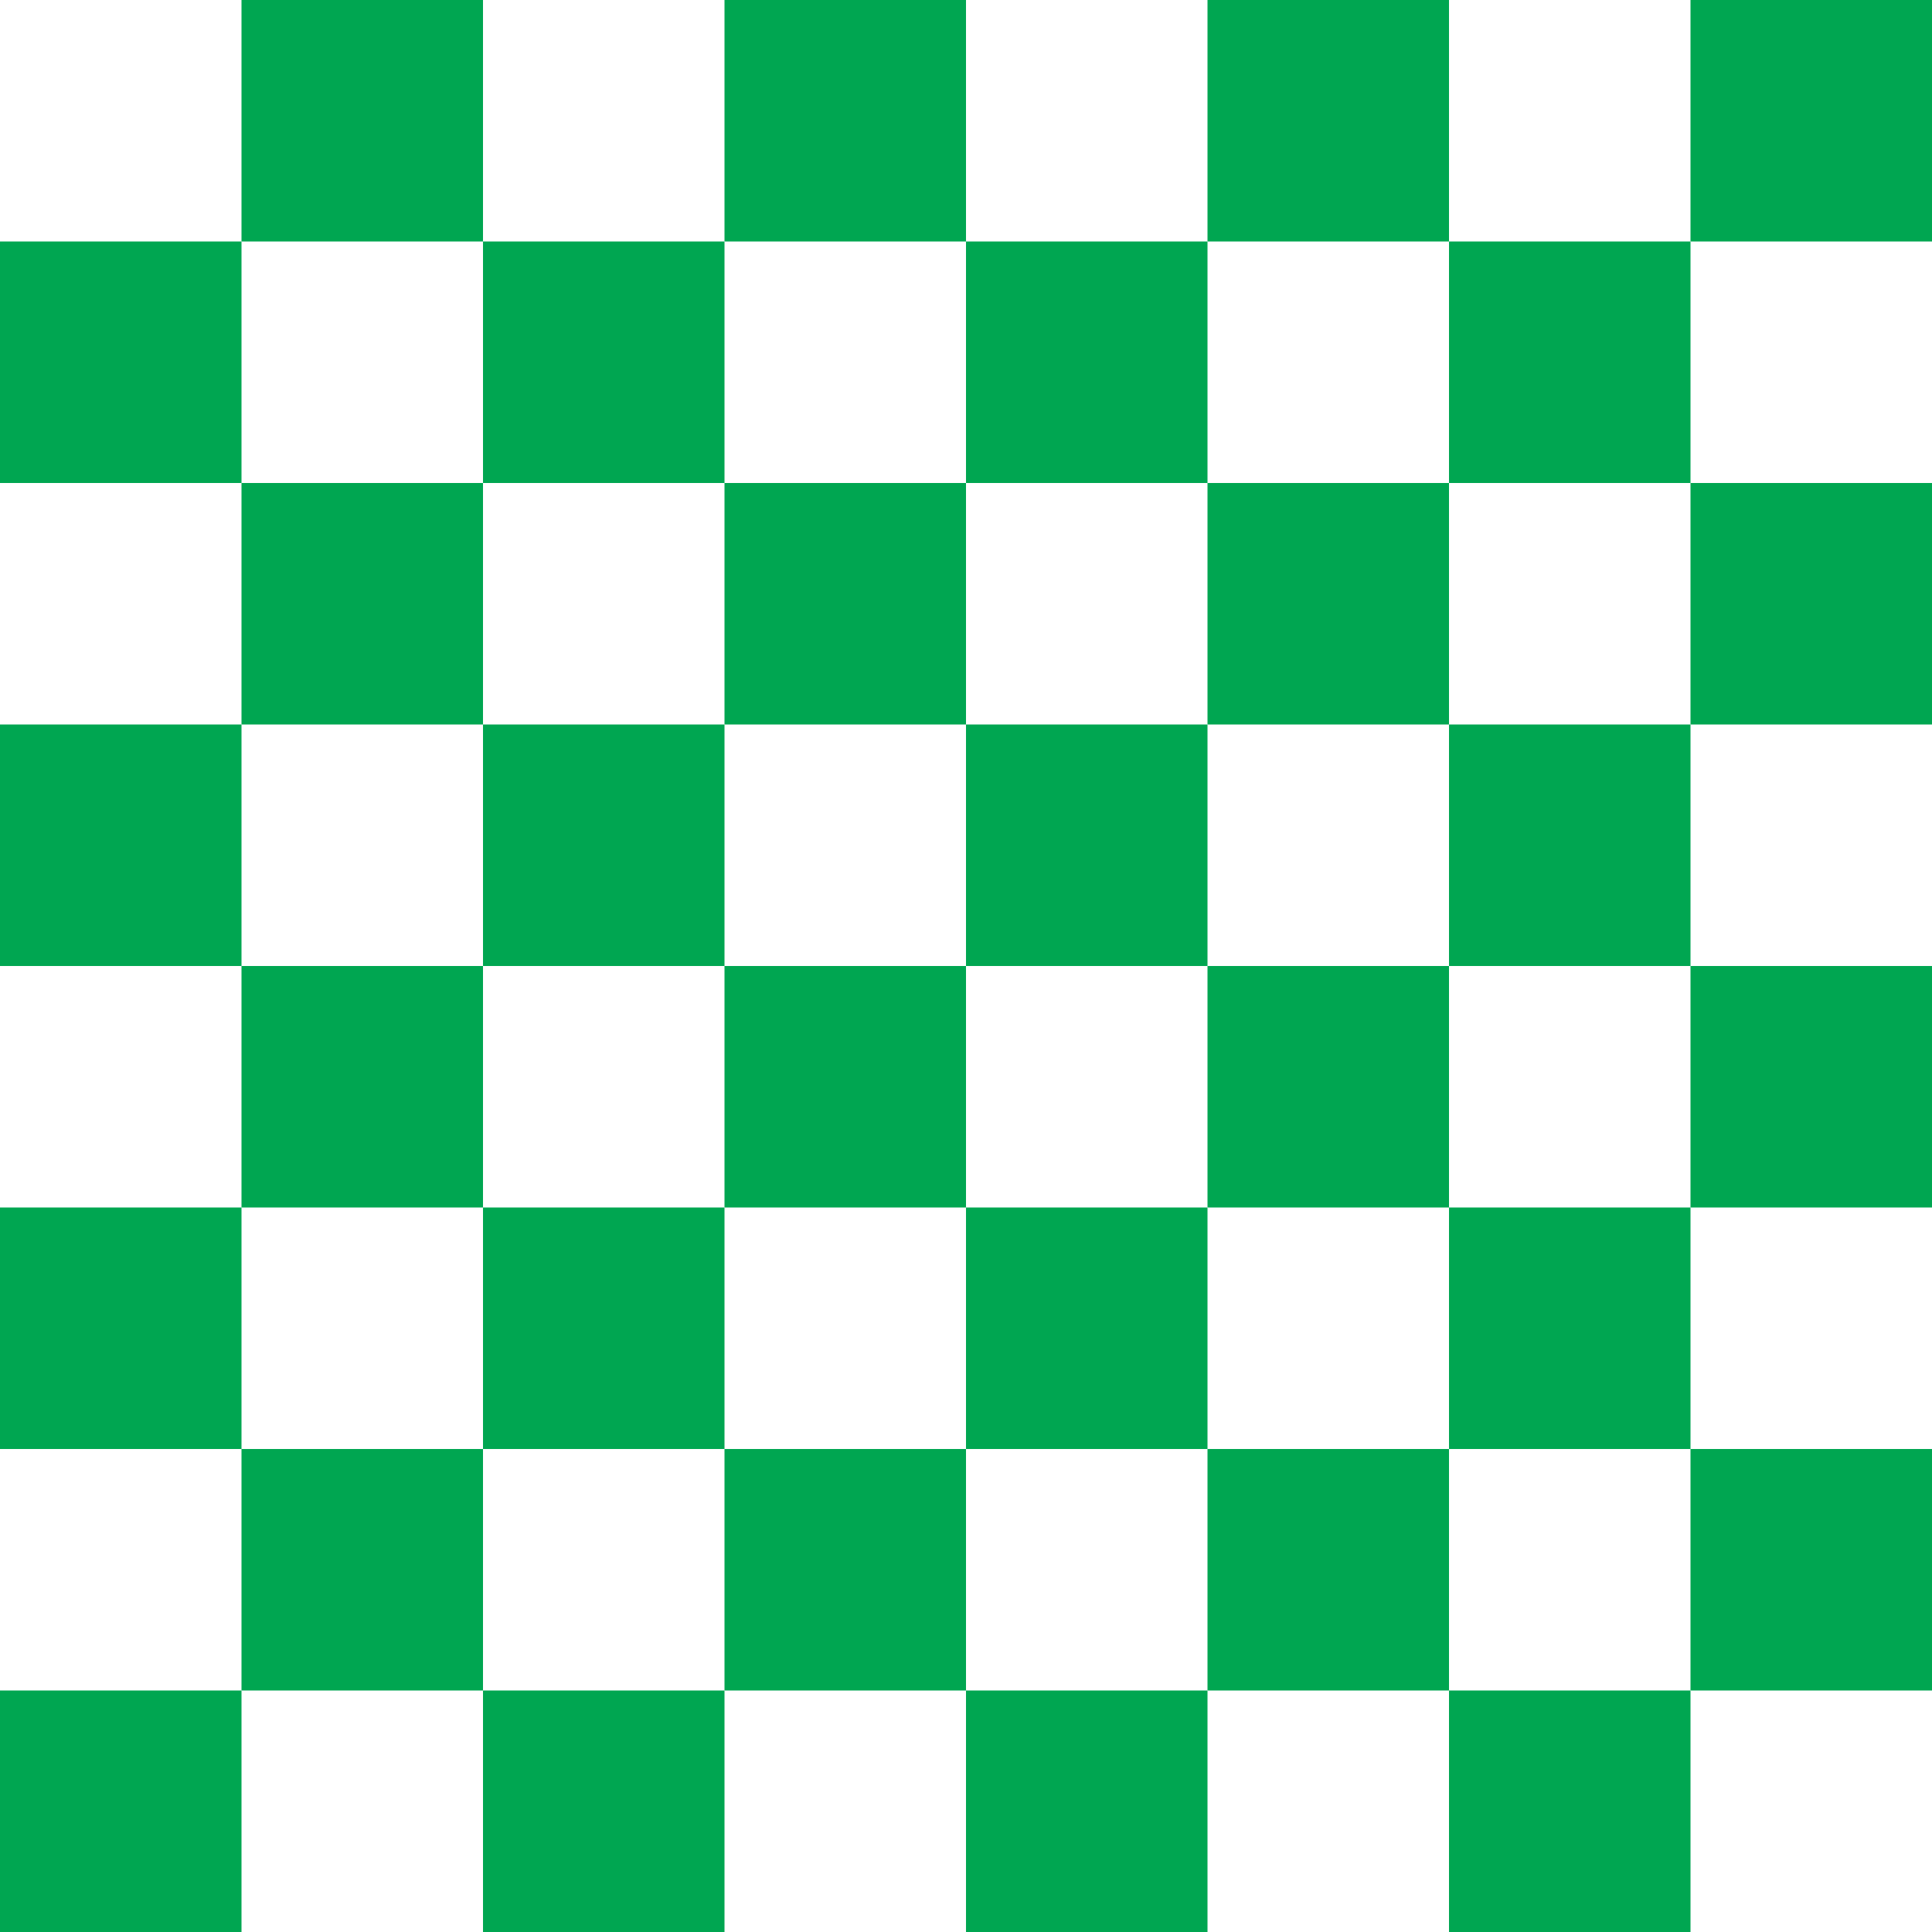
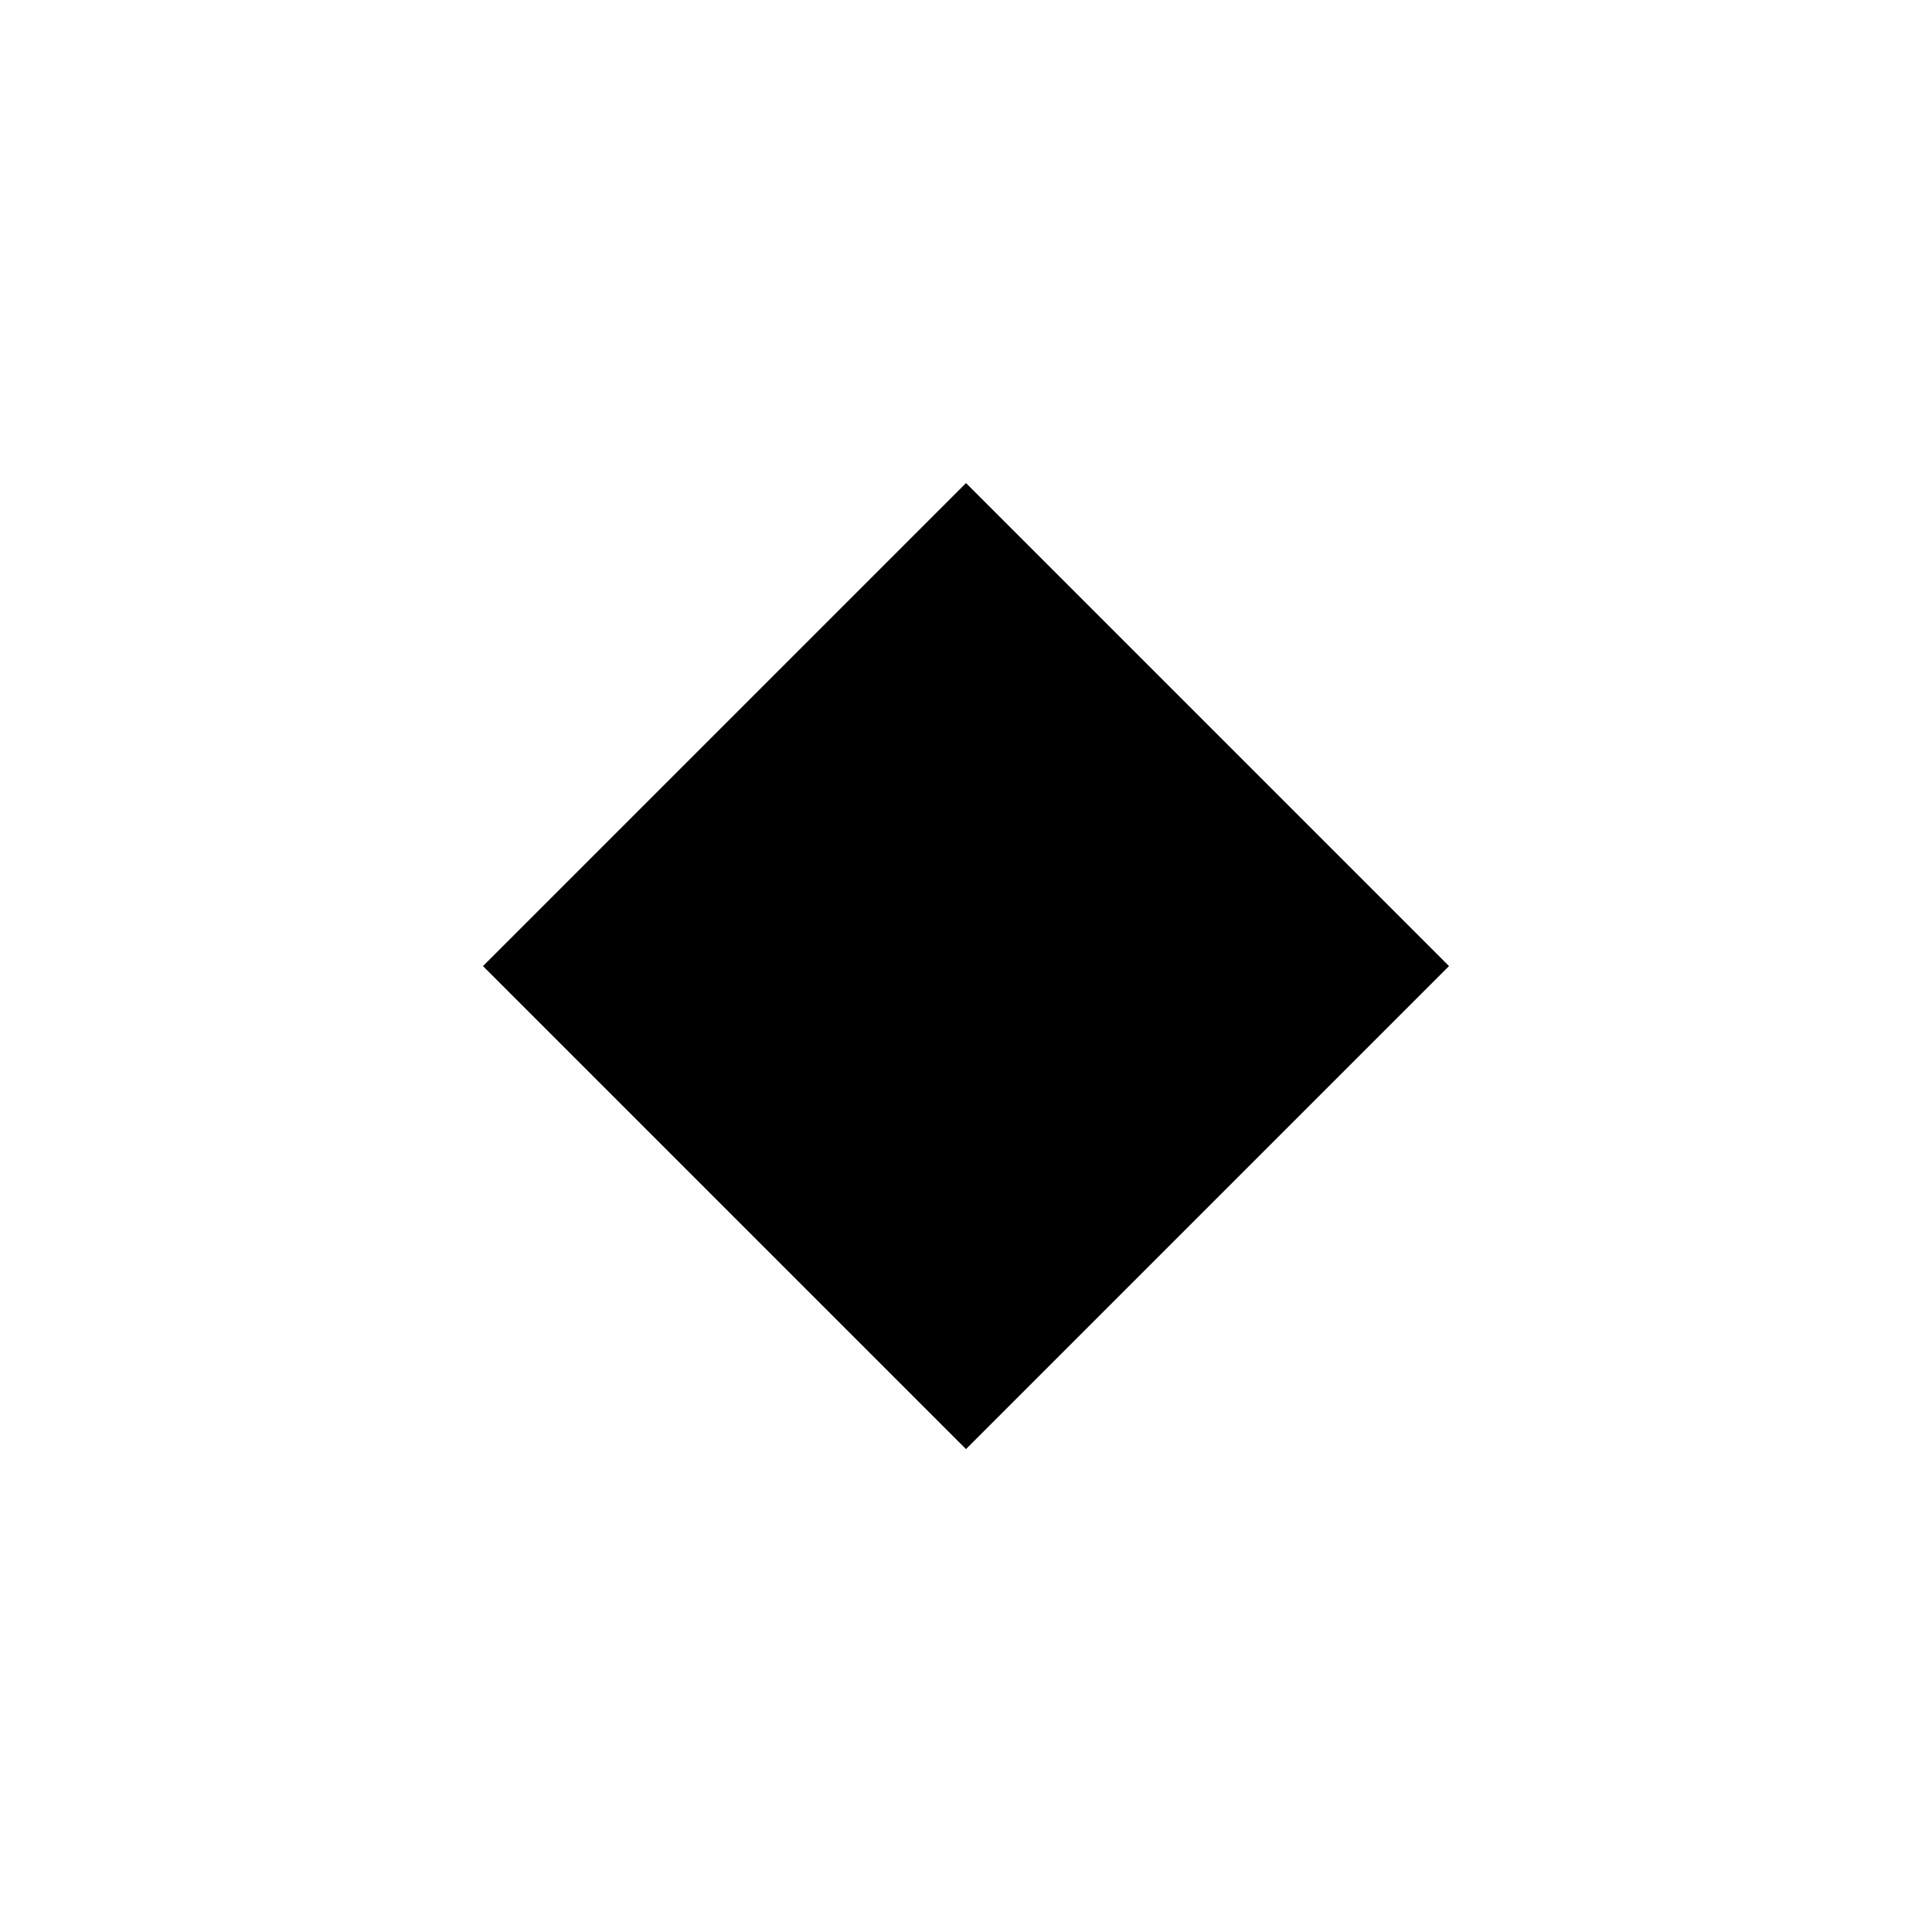
- <svg xmlns="http://www.w3.org/2000/svg" version="1.1" id="Layer_1" x="0px" y="0px" width="16px" height="16px" viewBox="0 0 16 16" style="enable-background:new 0 0 16 16;" xml:space="preserve">
-   <path style="fill:none;" d="M0,16" />
-   <path style="fill:none;" d="M16,16" />
-   <path style="fill:none;" d="M0,0" />
-   <path style="fill:none;" d="M16,0" />
-   <path style="fill:none;" d="M16,0" />
-   <line style="fill:none;" x1="16" y1="0" x2="0" y2="0" />
-   <rect x="12" style="fill:none;" width="4" height="4" />
-   <rect x="12" y="2" style="fill:#00A651;" width="2" height="2" />
-   <rect x="14" style="fill:#00A651;" width="2" height="2" />
-   <rect x="12" y="4" style="fill:none;" width="4" height="4" />
-   <rect x="12" y="6" style="fill:#00A651;" width="2" height="2" />
-   <rect x="14" y="4" style="fill:#00A651;" width="2" height="2" />
-   <rect x="12" y="8" style="fill:none;" width="4" height="4" />
-   <rect x="12" y="10" style="fill:#00A651;" width="2" height="2" />
-   <rect x="14" y="8" style="fill:#00A651;" width="2" height="2" />
-   <rect x="12" y="12" style="fill:none;" width="4" height="4" />
-   <rect x="12" y="14" style="fill:#00A651;" width="2" height="2" />
-   <rect x="14" y="12" style="fill:#00A651;" width="2" height="2" />
-   <rect x="8" style="fill:none;" width="4" height="4" />
-   <rect x="8" y="2" style="fill:#00A651;" width="2" height="2" />
-   <rect x="10" style="fill:#00A651;" width="2" height="2" />
-   <rect x="8" y="4" style="fill:none;" width="4" height="4" />
-   <rect x="8" y="6" style="fill:#00A651;" width="2" height="2" />
-   <rect x="10" y="4" style="fill:#00A651;" width="2" height="2" />
-   <rect x="8" y="8" style="fill:none;" width="4" height="4" />
-   <rect x="8" y="10" style="fill:#00A651;" width="2" height="2" />
-   <rect x="10" y="8" style="fill:#00A651;" width="2" height="2" />
-   <rect x="8" y="12" style="fill:none;" width="4" height="4" />
-   <rect x="8" y="14" style="fill:#00A651;" width="2" height="2" />
-   <rect x="10" y="12" style="fill:#00A651;" width="2" height="2" />
-   <rect x="4" style="fill:none;" width="4" height="4" />
-   <rect x="4" y="2" style="fill:#00A651;" width="2" height="2" />
-   <rect x="6" style="fill:#00A651;" width="2" height="2" />
-   <rect x="4" y="4" style="fill:none;" width="4" height="4" />
-   <rect x="4" y="6" style="fill:#00A651;" width="2" height="2" />
-   <rect x="6" y="4" style="fill:#00A651;" width="2" height="2" />
-   <rect x="4" y="8" style="fill:none;" width="4" height="4" />
-   <rect x="4" y="10" style="fill:#00A651;" width="2" height="2" />
-   <rect x="6" y="8" style="fill:#00A651;" width="2" height="2" />
-   <rect x="4" y="12" style="fill:none;" width="4" height="4" />
-   <rect x="4" y="14" style="fill:#00A651;" width="2" height="2" />
-   <rect x="6" y="12" style="fill:#00A651;" width="2" height="2" />
-   <rect style="fill:none;" width="4" height="4" />
-   <rect y="2" style="fill:#00A651;" width="2" height="2" />
-   <rect x="2" style="fill:#00A651;" width="2" height="2" />
-   <rect y="4" style="fill:none;" width="4" height="4" />
-   <rect y="6" style="fill:#00A651;" width="2" height="2" />
-   <rect x="2" y="4" style="fill:#00A651;" width="2" height="2" />
-   <rect y="8" style="fill:none;" width="4" height="4" />
-   <rect y="10" style="fill:#00A651;" width="2" height="2" />
-   <rect x="2" y="8" style="fill:#00A651;" width="2" height="2" />
-   <rect y="12" style="fill:none;" width="4" height="4" />
-   <rect y="14" style="fill:#00A651;" width="2" height="2" />
-   <rect x="2" y="12" style="fill:#00A651;" width="2" height="2" />
+ <svg xmlns="http://www.w3.org/2000/svg" version="1.1" id="Layer_1" x="0px" y="0px" width="16px" height="16px" viewBox="0 0 16 16" enable-background="new 0 0 16 16" xml:space="preserve">
+   <rect x="5.172" y="5.172" transform="matrix(0.7071 0.7071 -0.7071 0.7071 8 -3.3137)" width="5.657" height="5.657" />
+   <path fill="#010101" d="M16,0H0 M0,16h16" />
</svg>
